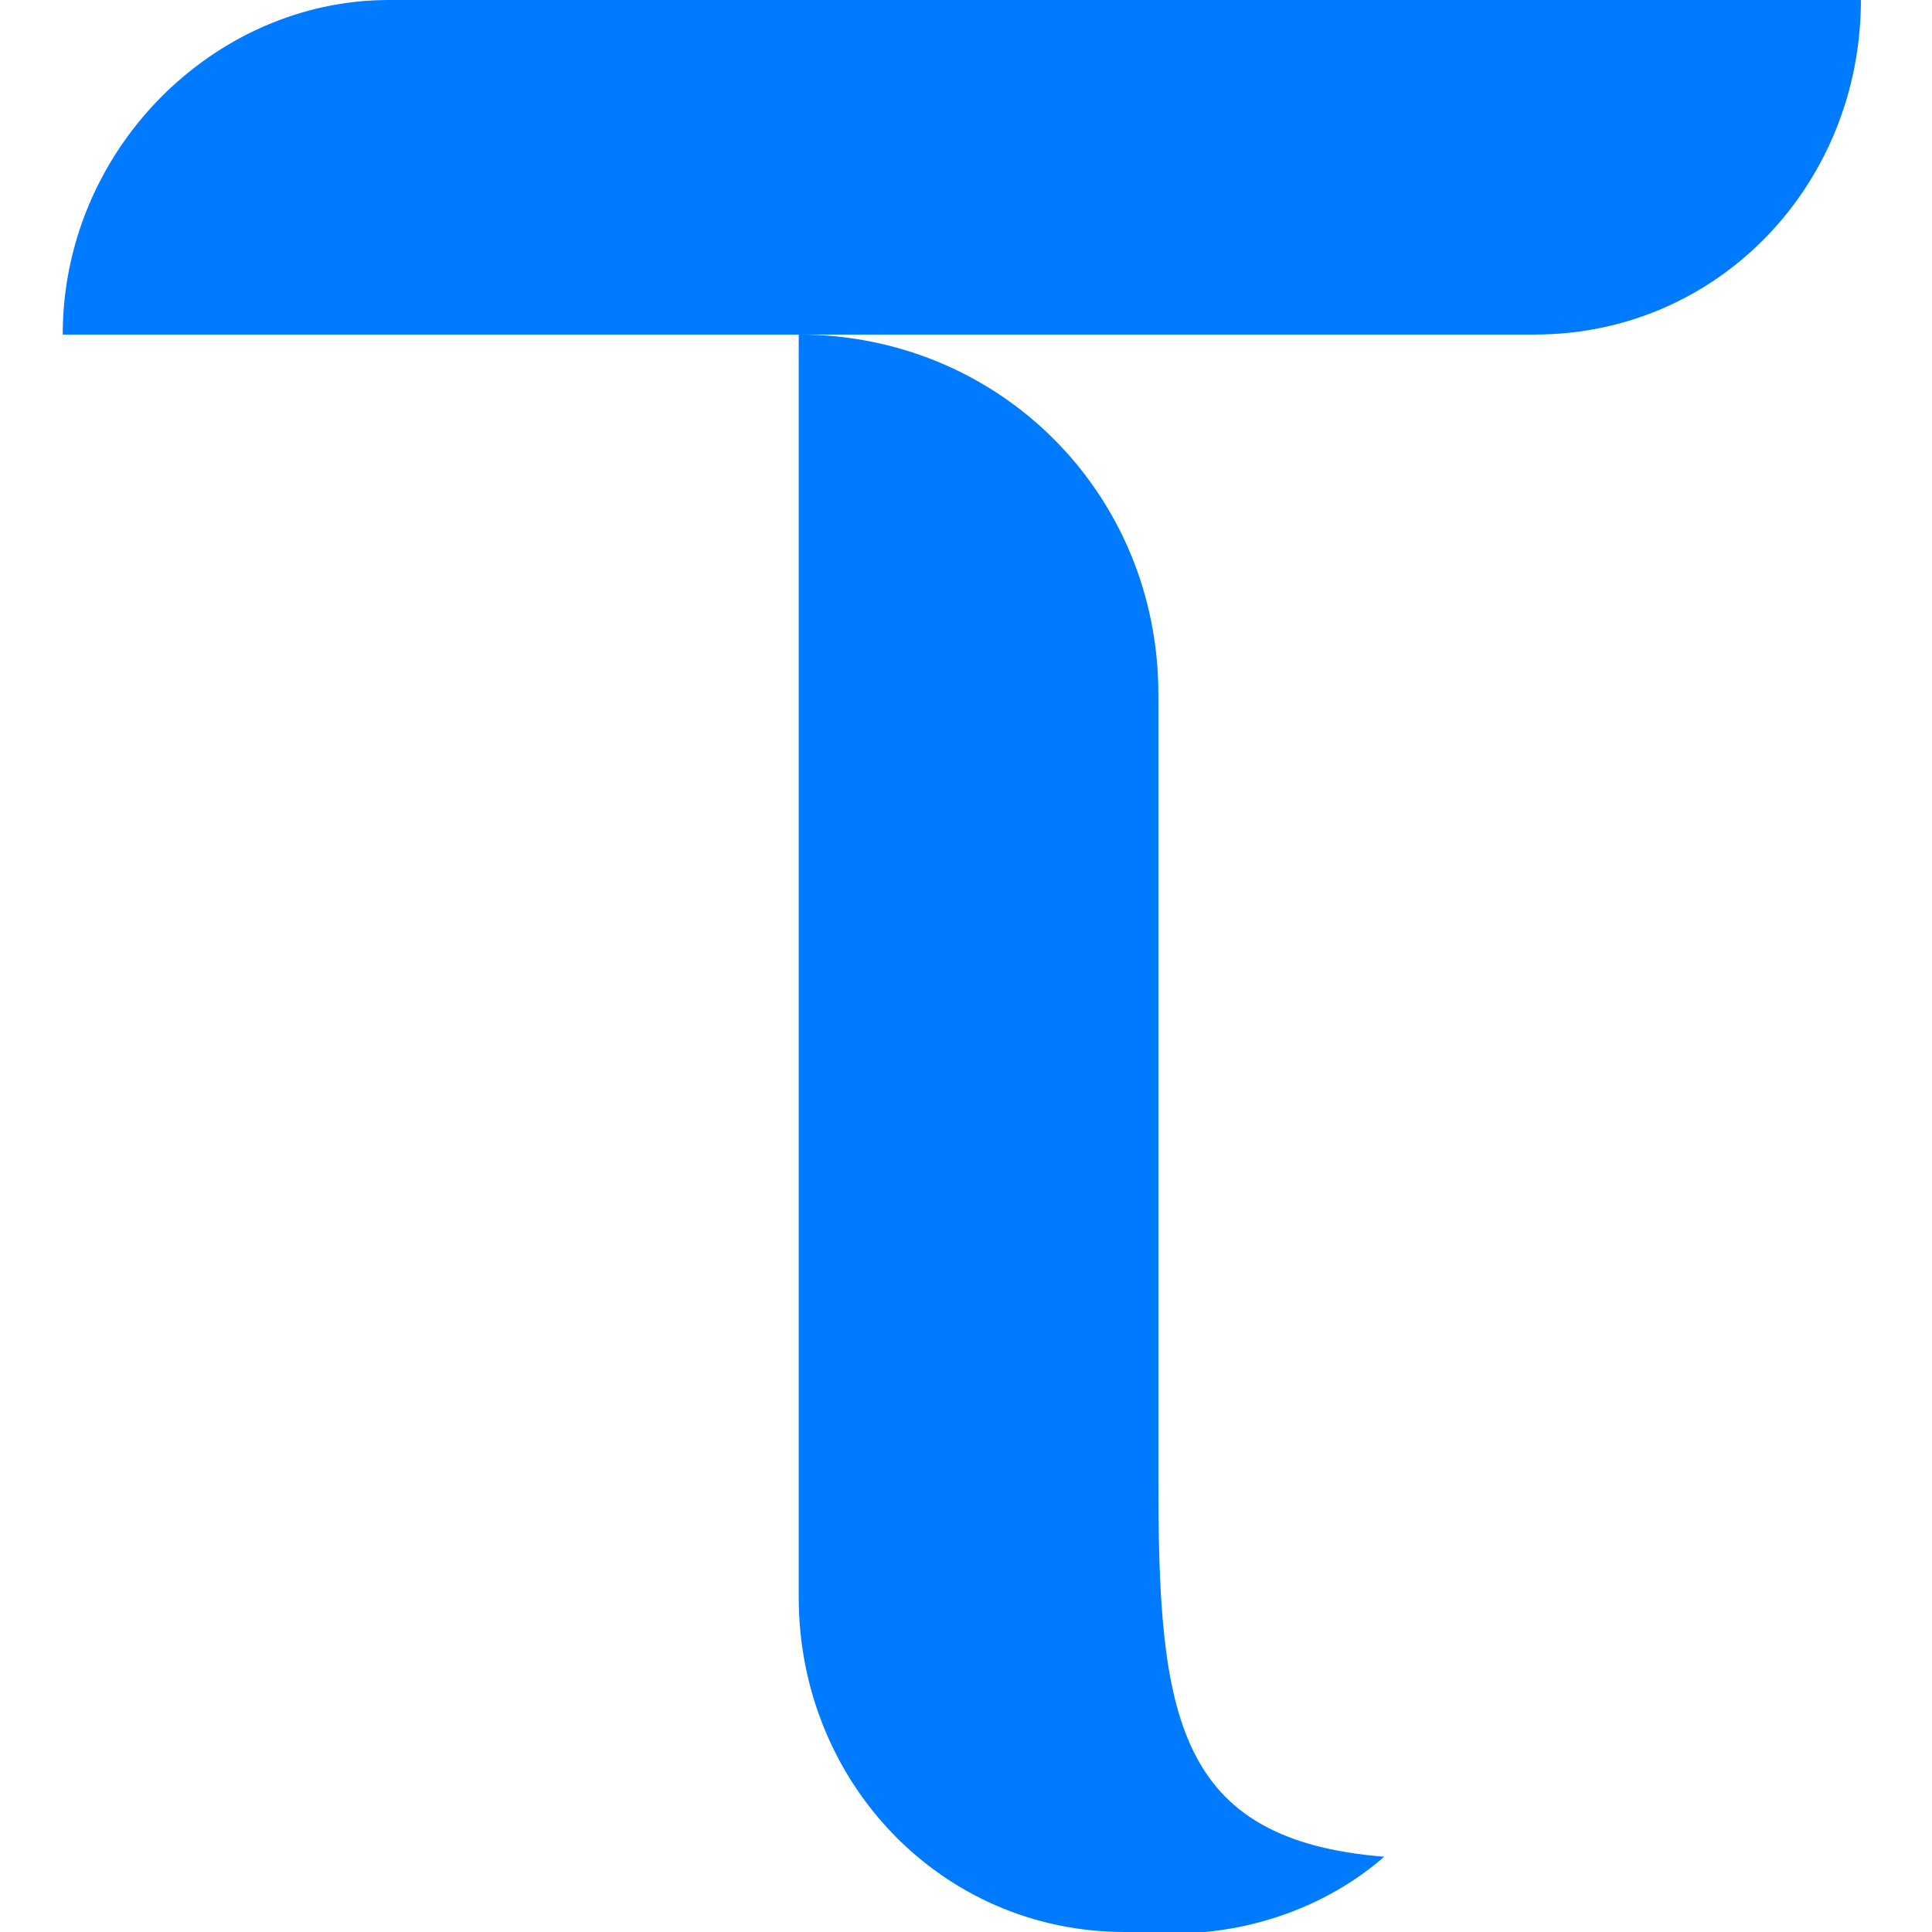
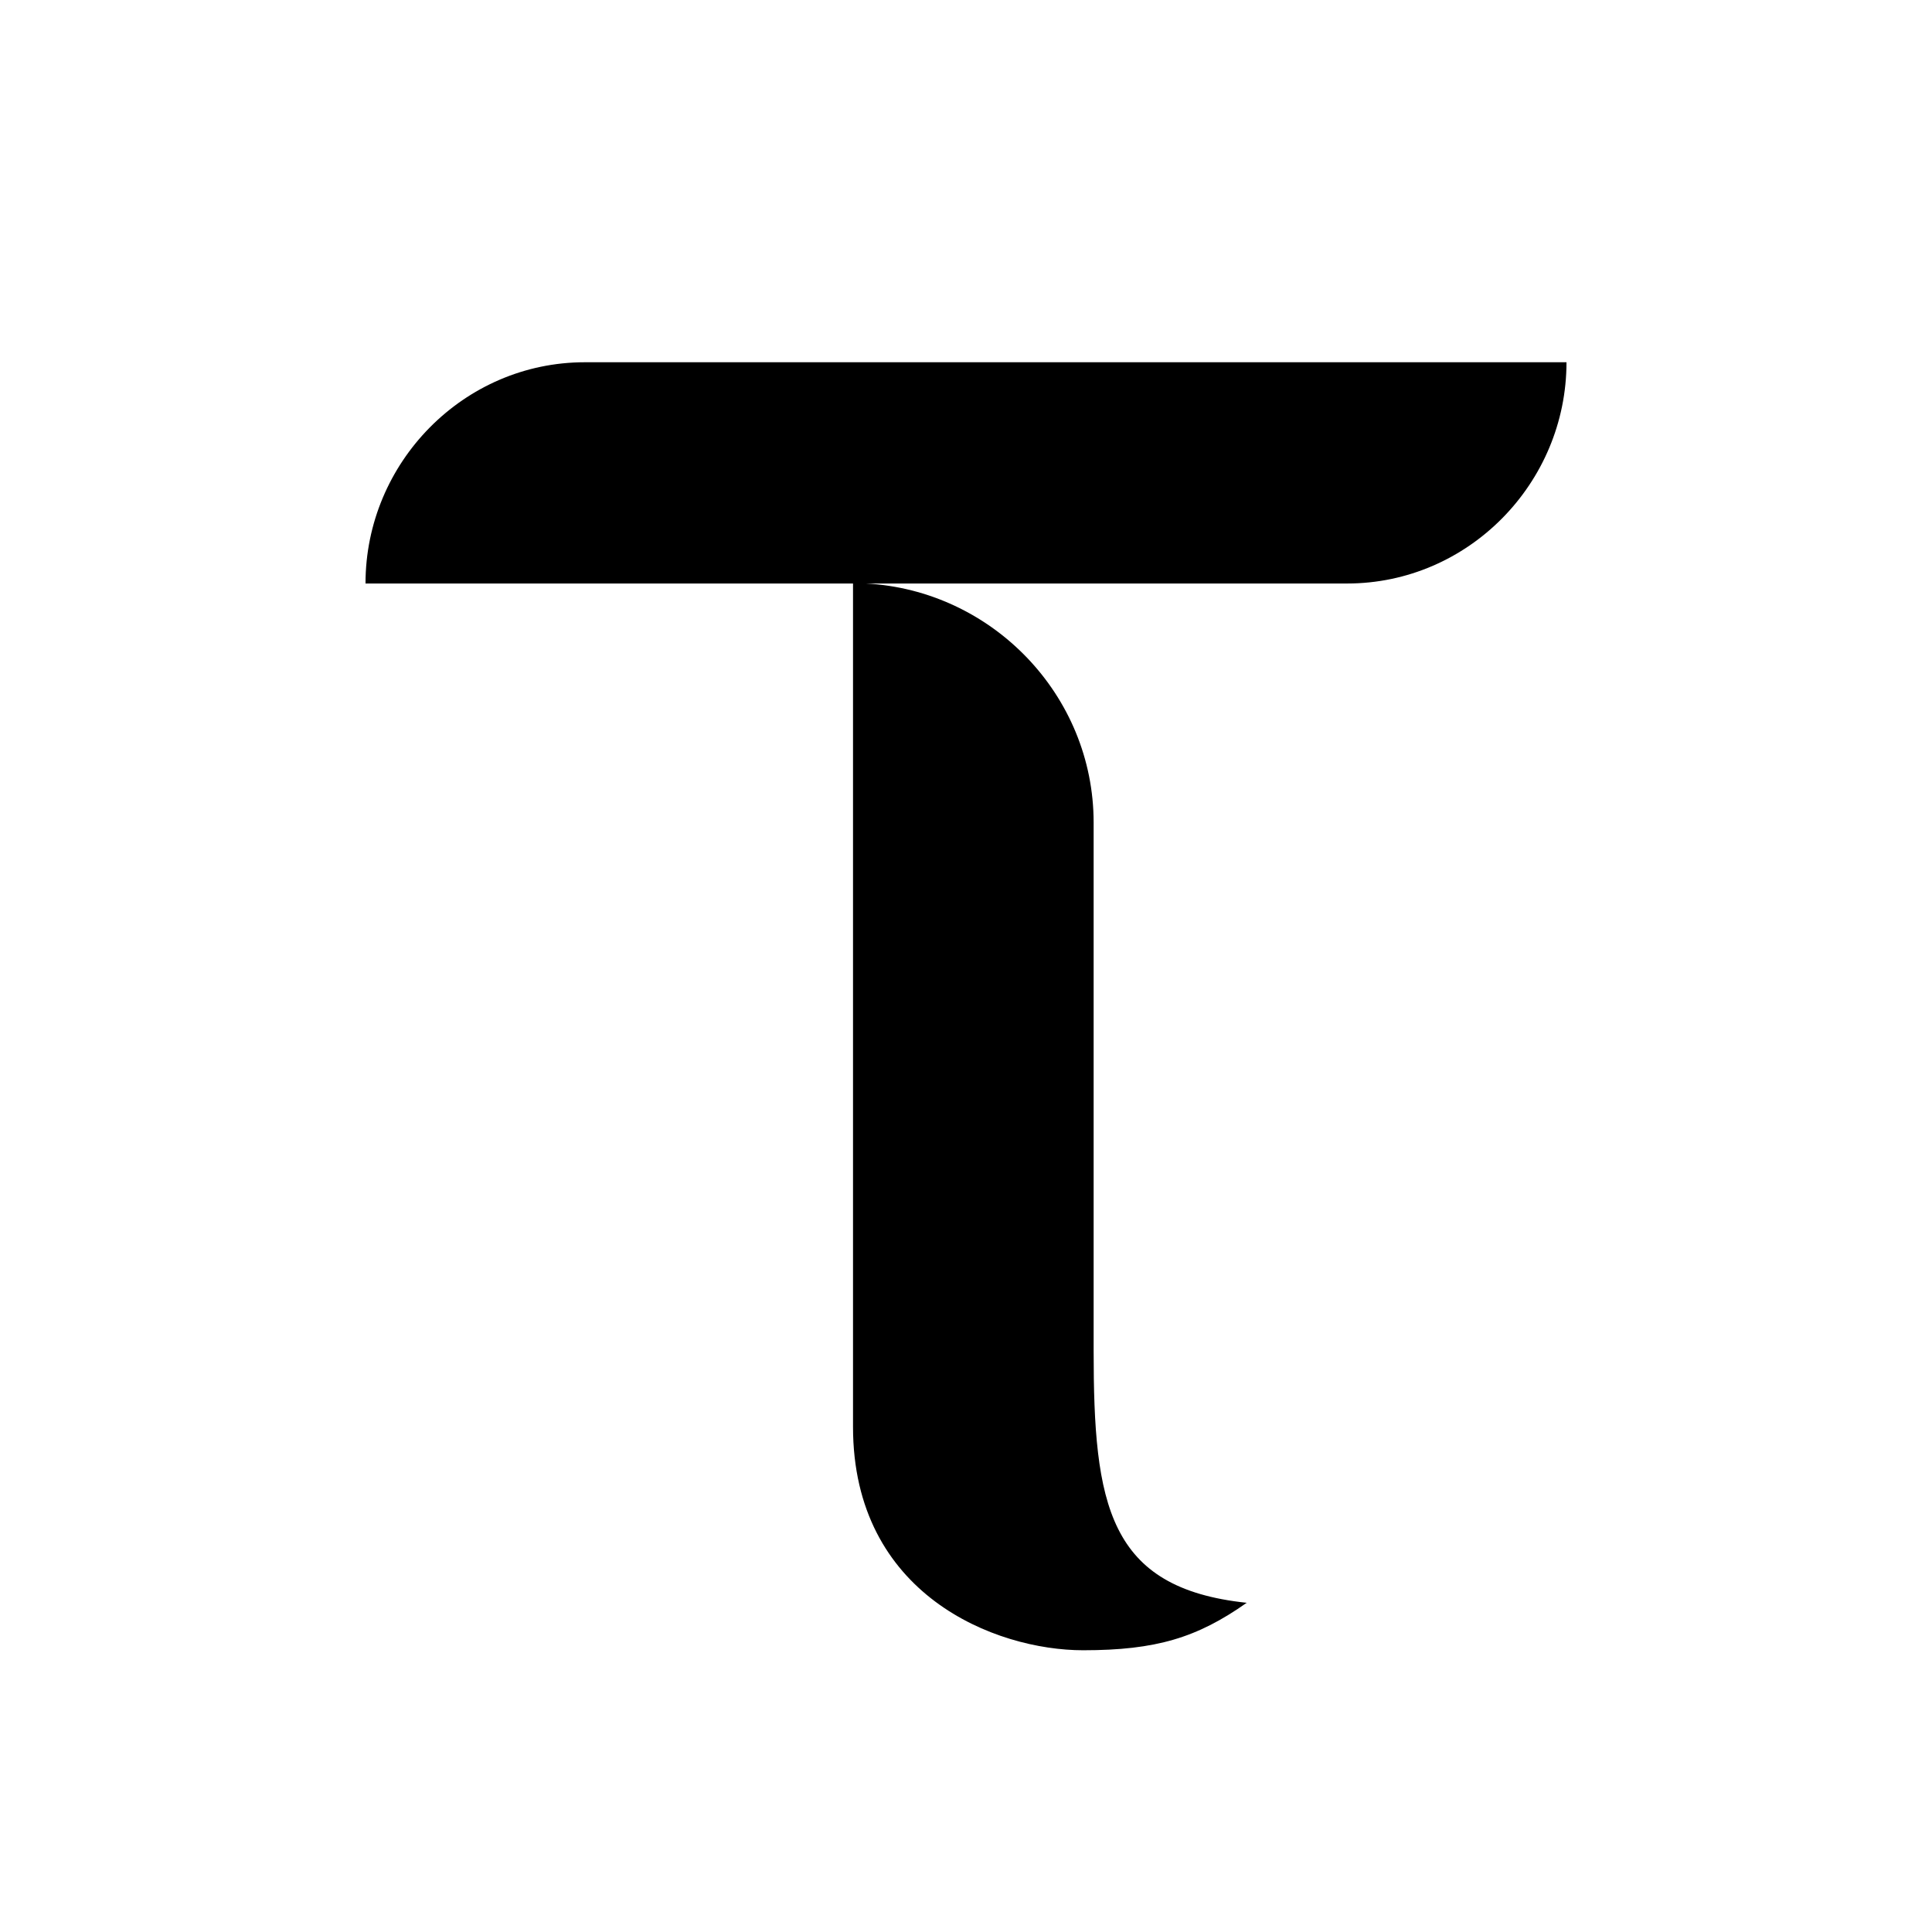
- <svg xmlns="http://www.w3.org/2000/svg" version="1.1" id="Layer_1" x="0px" y="0px" viewBox="0 0 21.6 23.1" style="enable-background:new 0 0 21.6 23.1;" xml:space="preserve" width="25px" height="25px">
-   <style type="text/css">
- 	.st0{fill:#007bff;}
- </style>
-   <path class="st0" d="M13.1,17.7V8.3c0-2.4-1.9-4.3-4.3-4.3v15.1c0,2.2,1.7,4,3.9,4c0.1,0,0.1,0,0.2,0c1,0.1,2.1-0.2,2.9-0.9  C13.3,22,13.1,20.5,13.1,17.7L13.1,17.7z" />
-   <path class="st0" d="M3.9,0C1.8,0,0,1.8,0,4h17.6c2.2,0,3.9-1.8,3.9-4C21.6,0,3.9,0,3.9,0z" />
+ <svg xmlns="http://www.w3.org/2000/svg" width="25" height="25" viewBox="0 0 48 48" fill="none">
+   <path d="M9.081 14.497C9.081 11.488 11.524 9 14.53 9H38.919C38.919 12.008 36.476 14.497 33.469 14.497H21.51C24.641 14.662 27.171 17.265 27.171 20.436V33.553C27.171 37.376 27.526 39.457 30.974 39.821C29.744 40.688 28.722 41 26.911 41C24.728 41 21.193 39.621 21.193 35.451V14.497H9.081Z" fill="black" />
</svg>
